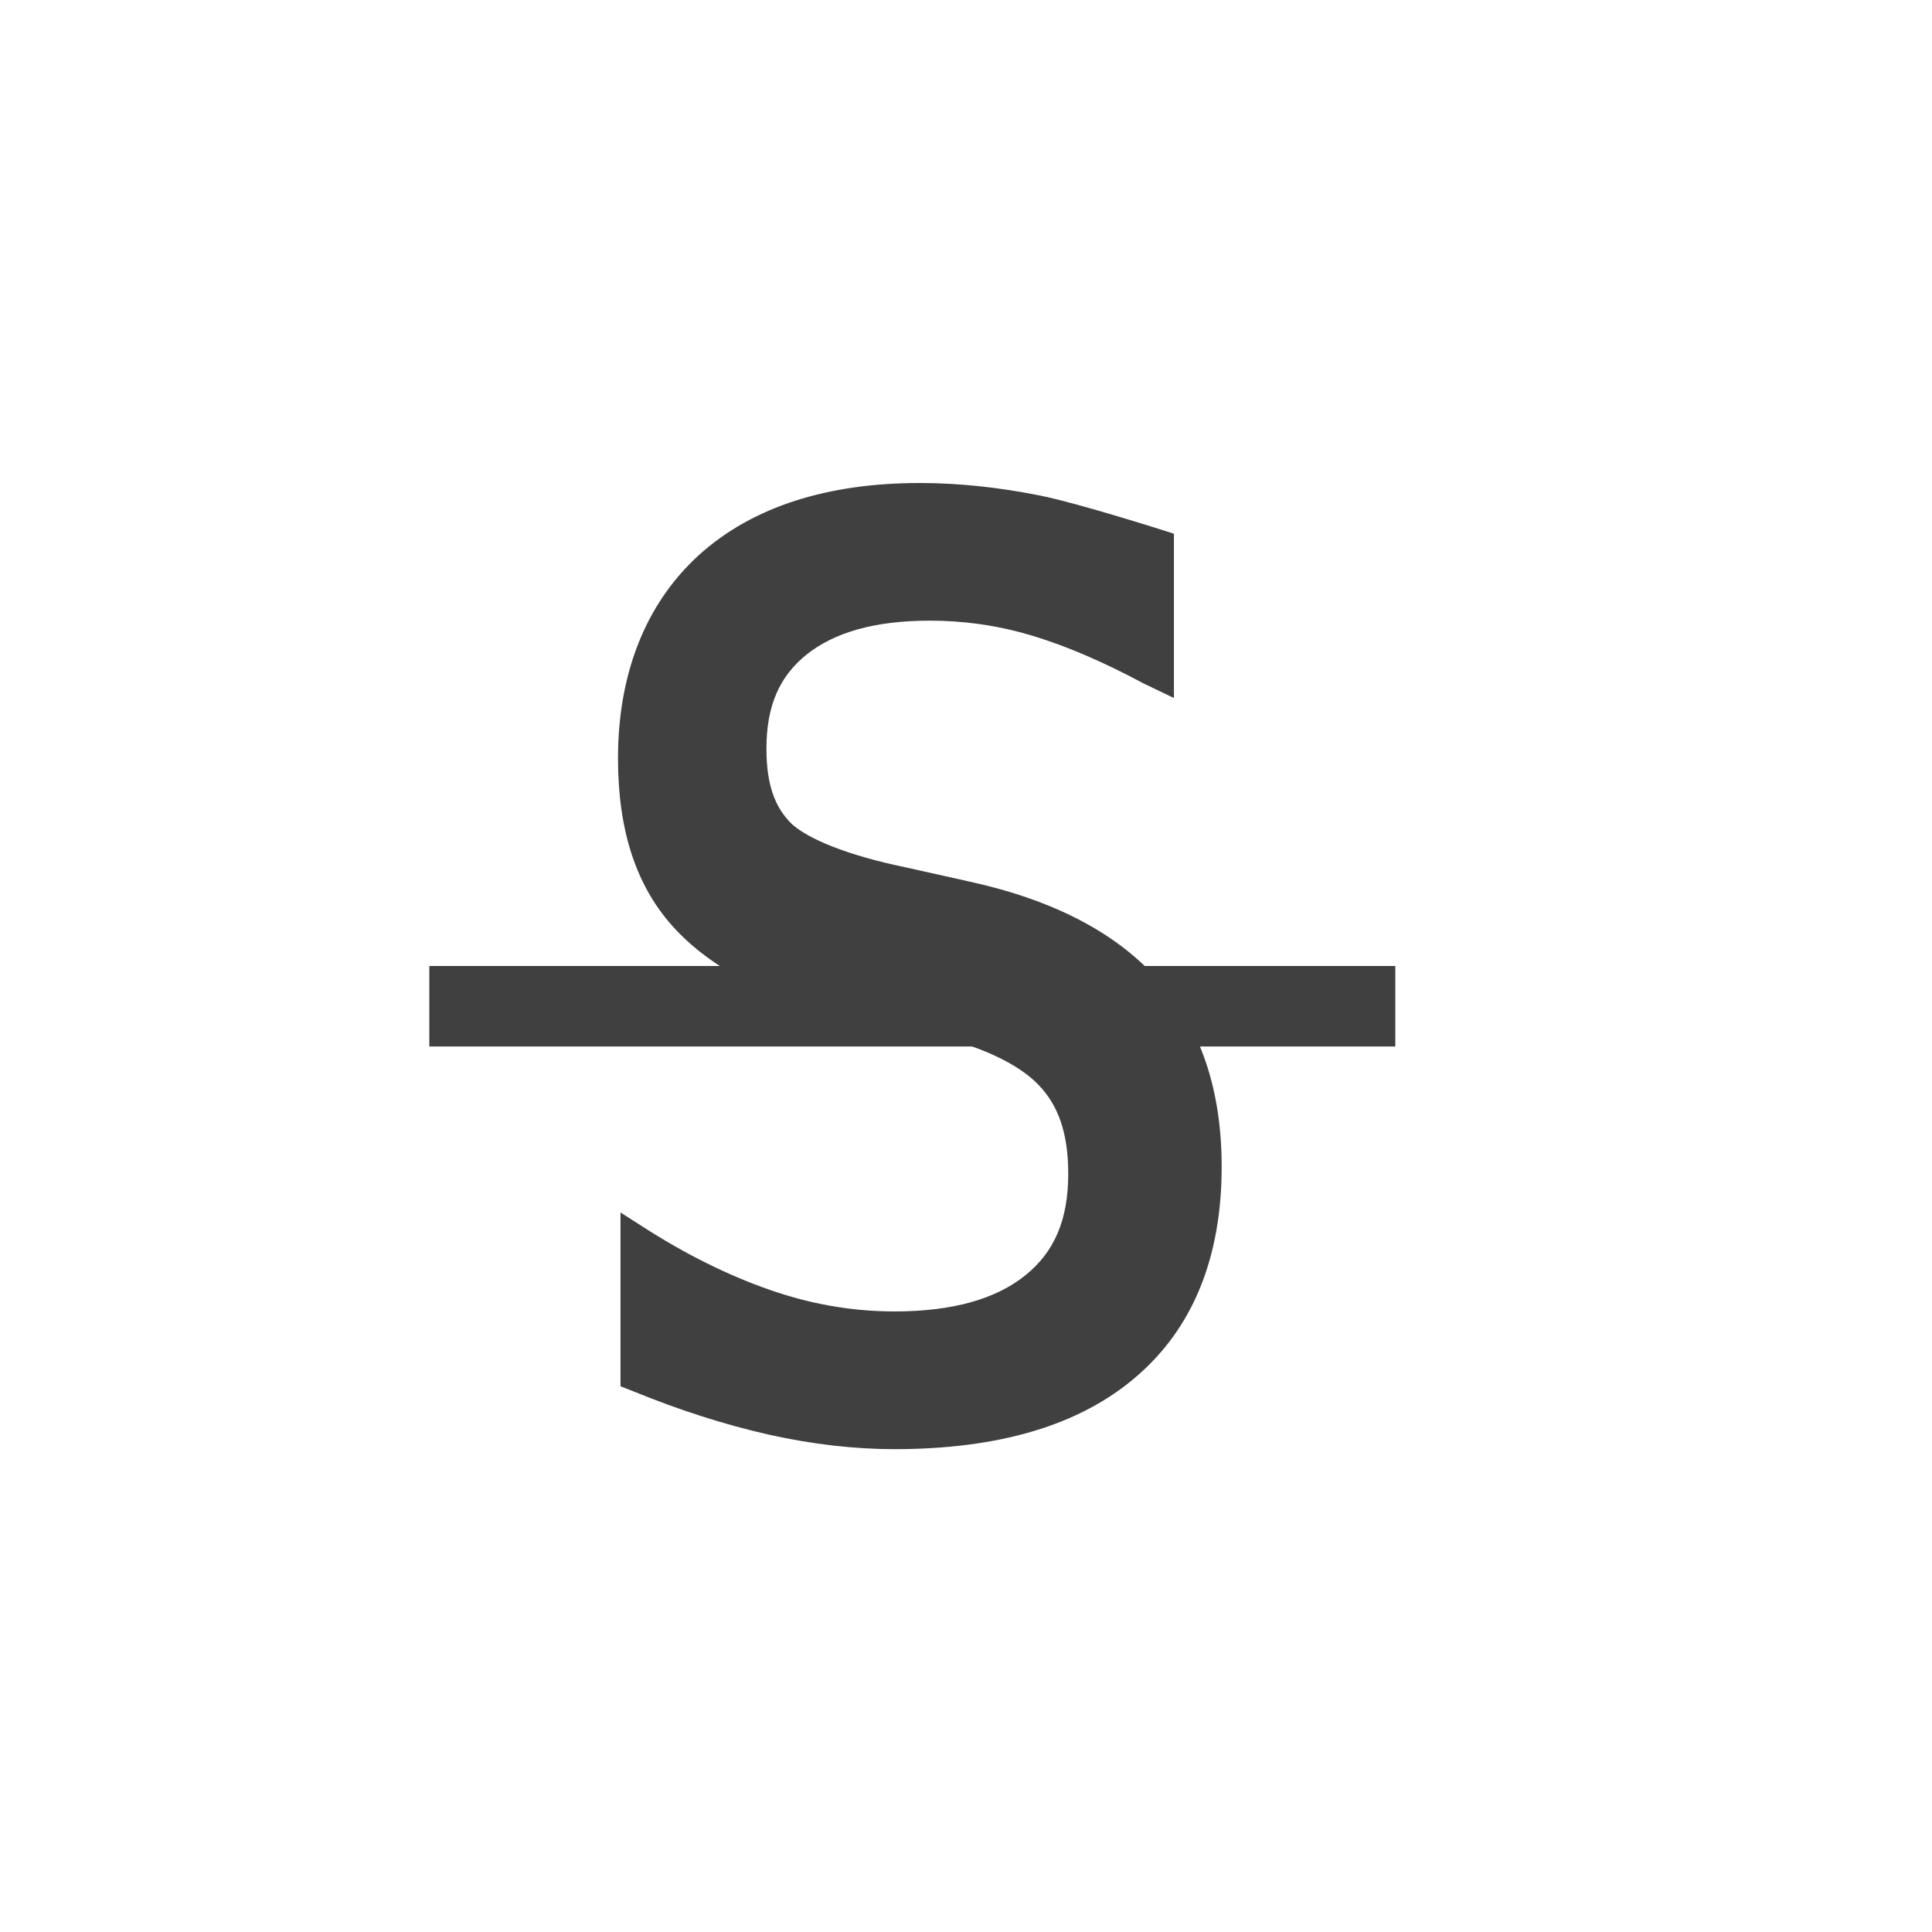
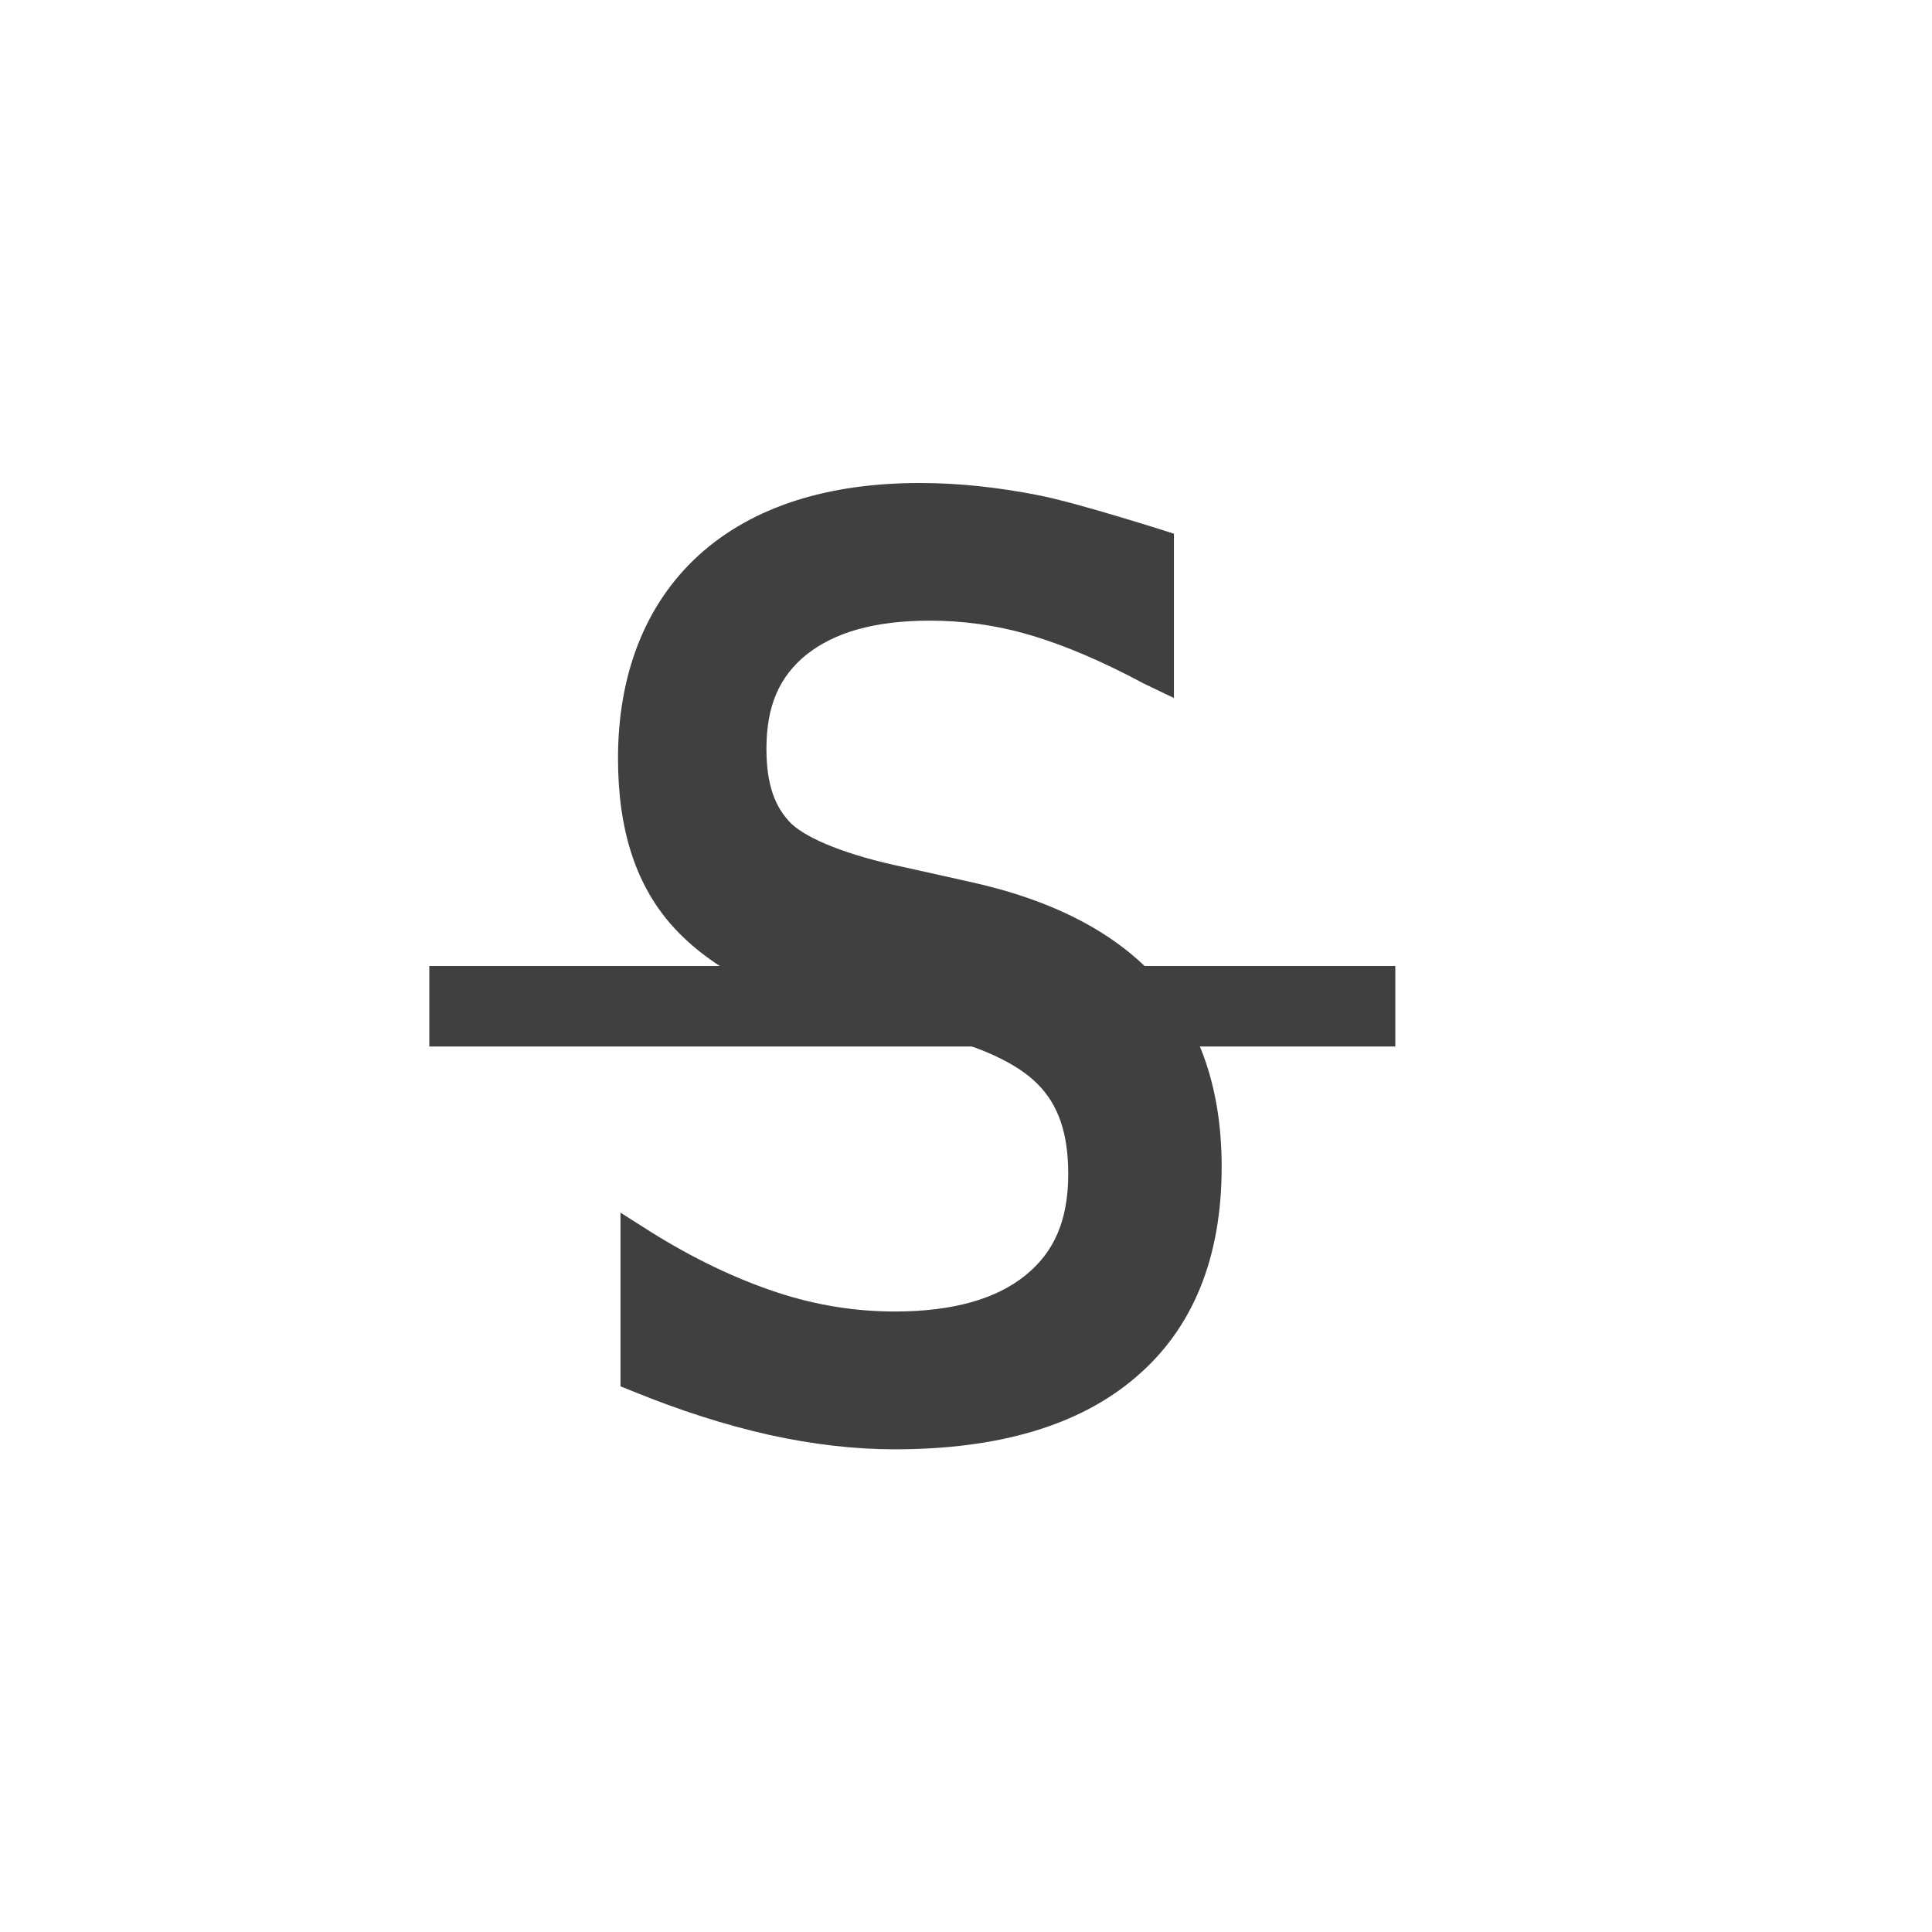
- <svg xmlns="http://www.w3.org/2000/svg" version="1.1" x="0px" y="0px" width="24px" height="24px" viewBox="0 0 24 24" style="enable-background:new 0 0 24 24;" xml:space="preserve">
+ <svg xmlns="http://www.w3.org/2000/svg" version="1.1" id="Layer_1" x="0px" y="0px" width="24px" height="24px" viewBox="-0.5 0.5 24 24" style="enable-background:new -0.5 0.5 24 24;" xml:space="preserve">
  <g id="Icons" style="opacity:0.75;">
    <g id="strikethrough-s">
-       <path id="strikethrough" d="M5.333,12h12v1h-12V12z" />
-       <path id="s" d="M11.427,6c-1.133,0-2.076,0.287-2.75,0.9c-0.67,0.613-1,1.49-1,2.52c0,0.889,0.221,1.602,0.719,2.13    s1.279,0.91,2.312,1.14l0.812,0.181v-0.03c0.656,0.147,1.129,0.375,1.375,0.63c0.252,0.256,0.375,0.607,0.375,1.11    c0,0.573-0.172,0.97-0.531,1.26c-0.359,0.291-0.895,0.45-1.625,0.45c-0.477,0-0.969-0.074-1.469-0.24    c-0.502-0.166-1.031-0.417-1.562-0.75l-0.375-0.239v0.449v1.53v0.18l0.156,0.061c0.58,0.237,1.143,0.417,1.688,0.54    c0.549,0.122,1.07,0.18,1.562,0.18c1.286,0,2.297-0.293,3-0.9c0.708-0.606,1.062-1.487,1.062-2.609    c0-0.943-0.256-1.725-0.781-2.311c-0.521-0.592-1.305-1-2.344-1.229l-0.812-0.181c-0.716-0.148-1.204-0.352-1.406-0.539    C9.628,10.032,9.521,9.75,9.521,9.3c0-0.533,0.162-0.899,0.5-1.17c0.342-0.271,0.836-0.42,1.531-0.42    c0.395,0,0.818,0.052,1.25,0.181c0.433,0.127,0.908,0.333,1.406,0.6l0.375,0.18V6.63c0,0-1.188-0.383-1.688-0.479    C12.396,6.053,11.911,6,11.427,6z" />
+       <path id="strikethrough" d="M4.833,12.5h12v1h-12V12.5z" />
+       <path id="s" d="M10.927,6.5c-1.133,0-2.076,0.287-2.75,0.9c-0.67,0.613-1,1.49-1,2.52c0,0.889,0.221,1.602,0.719,2.13    c0.498,0.528,1.279,0.91,2.312,1.14l0.812,0.182v-0.03c0.656,0.147,1.128,0.375,1.375,0.63c0.252,0.256,0.375,0.607,0.375,1.11    c0,0.573-0.172,0.97-0.531,1.26c-0.358,0.291-0.894,0.45-1.625,0.45c-0.477,0-0.969-0.074-1.469-0.24    c-0.502-0.166-1.031-0.417-1.562-0.75l-0.375-0.238v0.448v1.53v0.18l0.156,0.062c0.58,0.237,1.143,0.417,1.688,0.54    c0.549,0.121,1.07,0.18,1.562,0.18c1.286,0,2.297-0.293,3-0.9c0.709-0.605,1.062-1.486,1.062-2.608    c0-0.943-0.256-1.726-0.781-2.312c-0.521-0.592-1.305-1-2.344-1.229l-0.812-0.181c-0.716-0.148-1.204-0.352-1.406-0.539    C9.128,10.532,9.021,10.25,9.021,9.8c0-0.533,0.162-0.899,0.5-1.17c0.342-0.271,0.836-0.42,1.531-0.42    c0.395,0,0.818,0.052,1.25,0.181c0.433,0.127,0.908,0.333,1.406,0.6l0.375,0.18V7.13c0,0-1.188-0.383-1.688-0.479    C11.896,6.553,11.411,6.5,10.927,6.5z" />
    </g>
  </g>
  <g id="Guides">
</g>
</svg>
